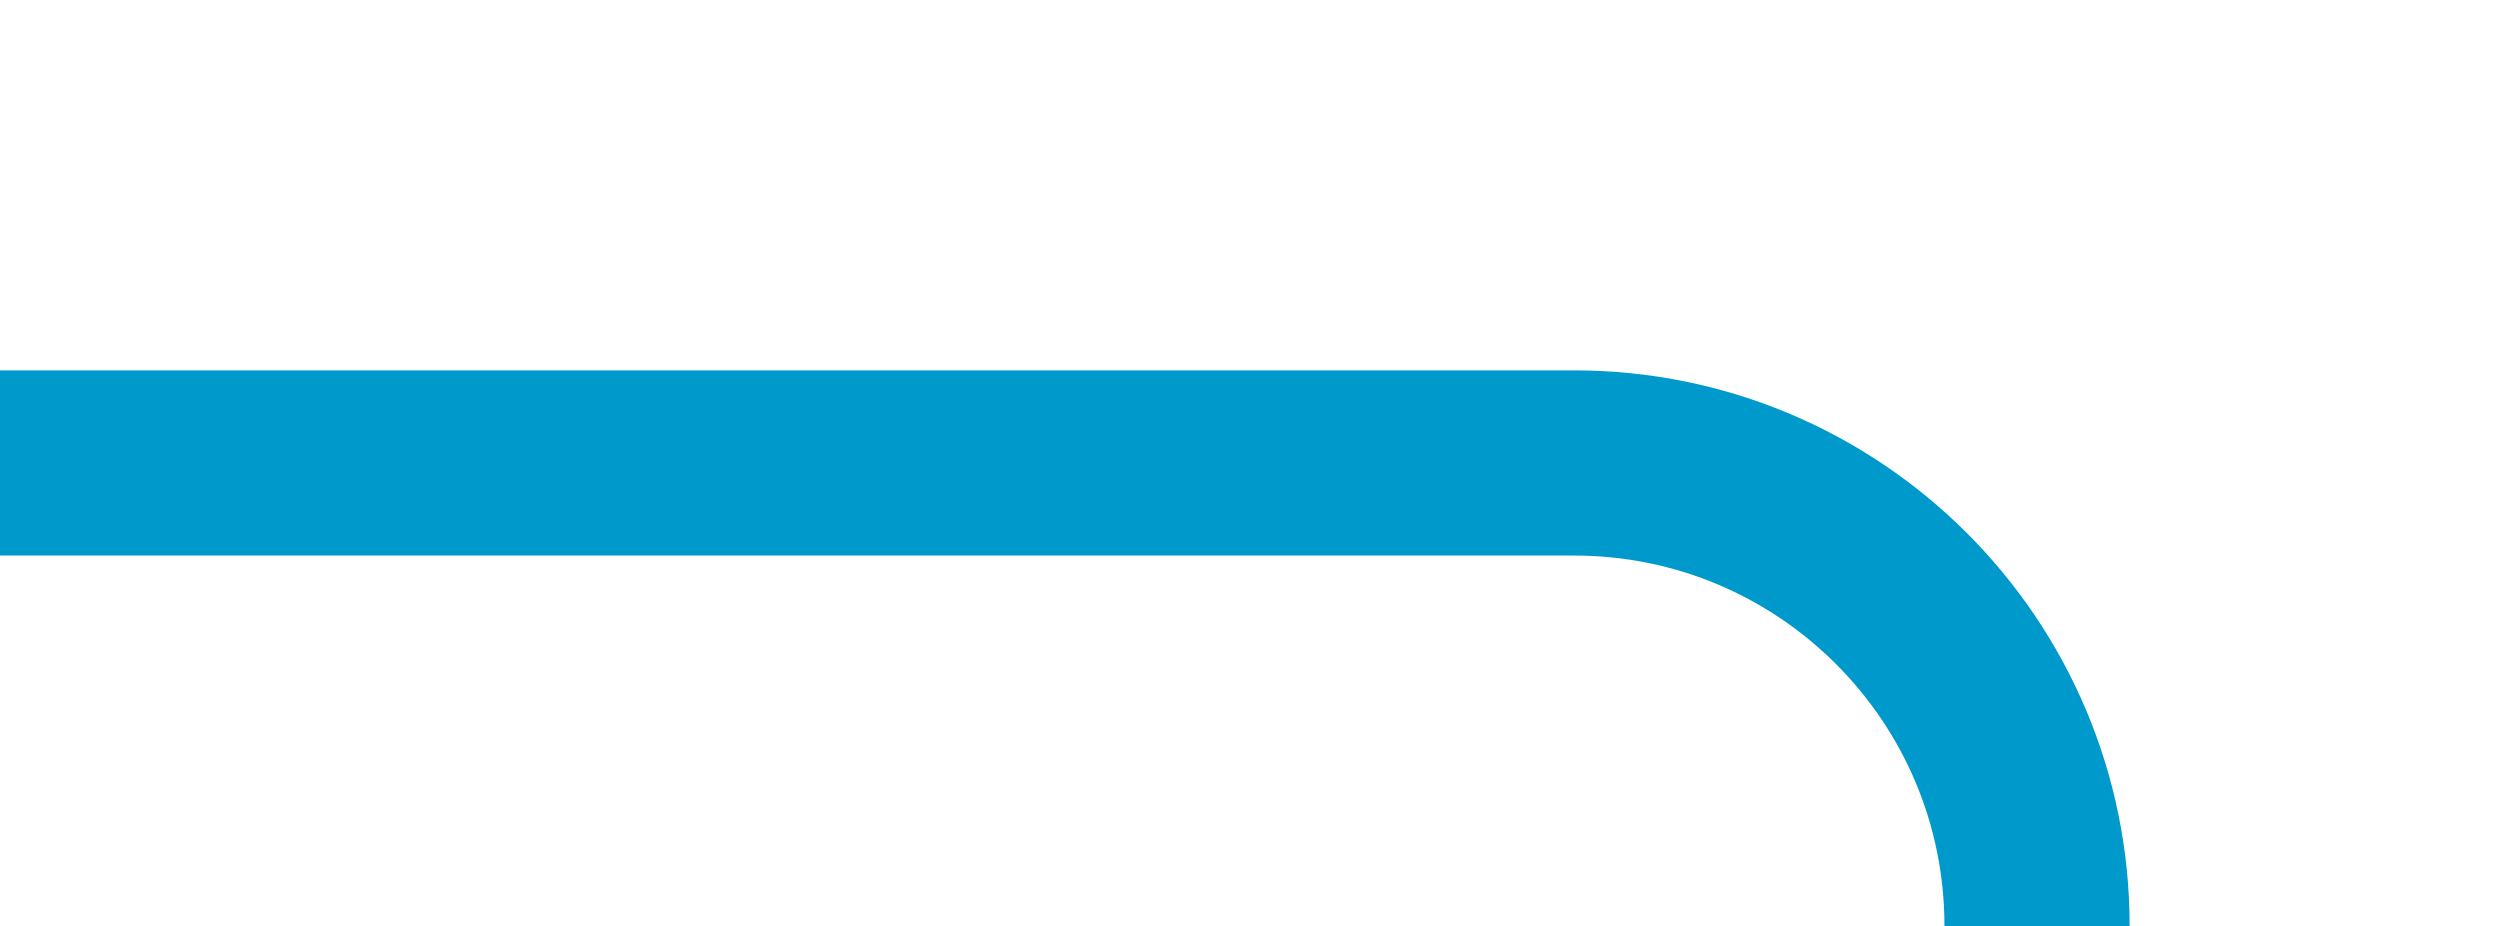
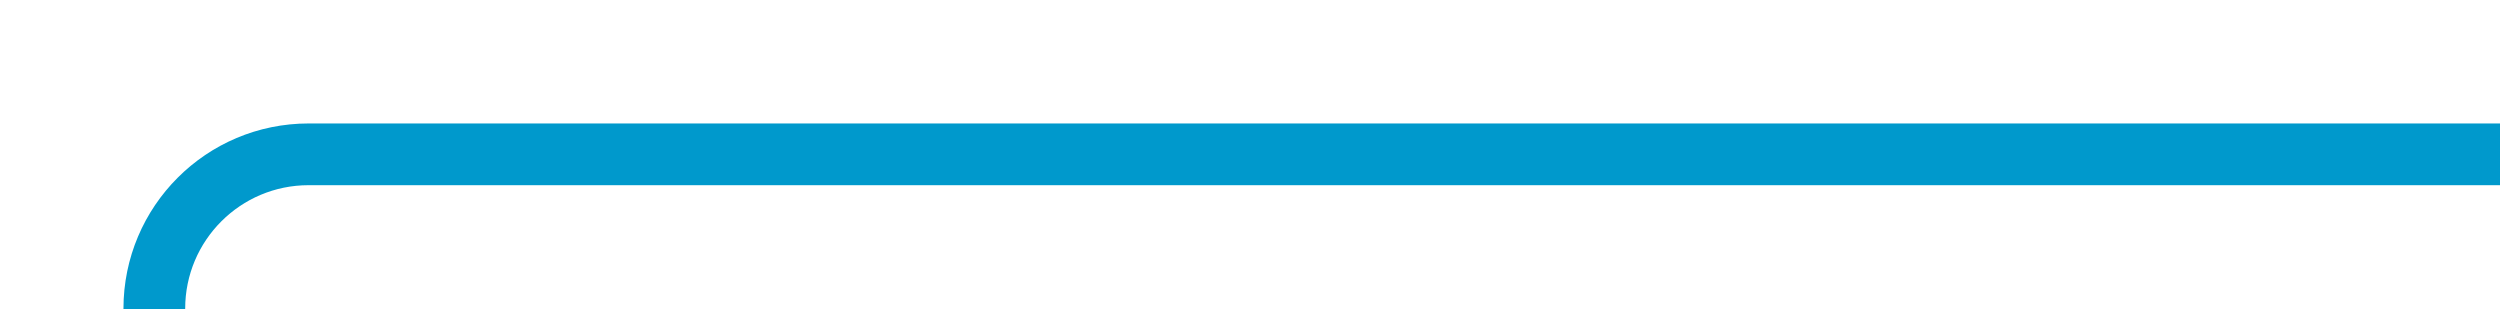
- <svg xmlns="http://www.w3.org/2000/svg" version="1.1" width="27px" height="10px" preserveAspectRatio="xMinYMid meet" viewBox="983 745  27 8">
-   <path d="M 983 749  L 1000 749  A 5 5 0 0 1 1005 754 L 1005 826  " stroke-width="2" stroke="#0099cc" fill="none" />
-   <path d="M 997.4 825  L 1005 832  L 1012.6 825  L 997.4 825  Z " fill-rule="nonzero" fill="#0099cc" stroke="none" />
+ <svg xmlns="http://www.w3.org/2000/svg" version="1.1" width="81px" height="10px" preserveAspectRatio="xMinYMid meet" viewBox="1970 332  81 8">
+   <path d="M 2051 336  L 1980 336  A 5 5 0 0 0 1975 341 L 1975 453  " stroke-width="2" stroke="#0099cc" fill="none" />
</svg>
